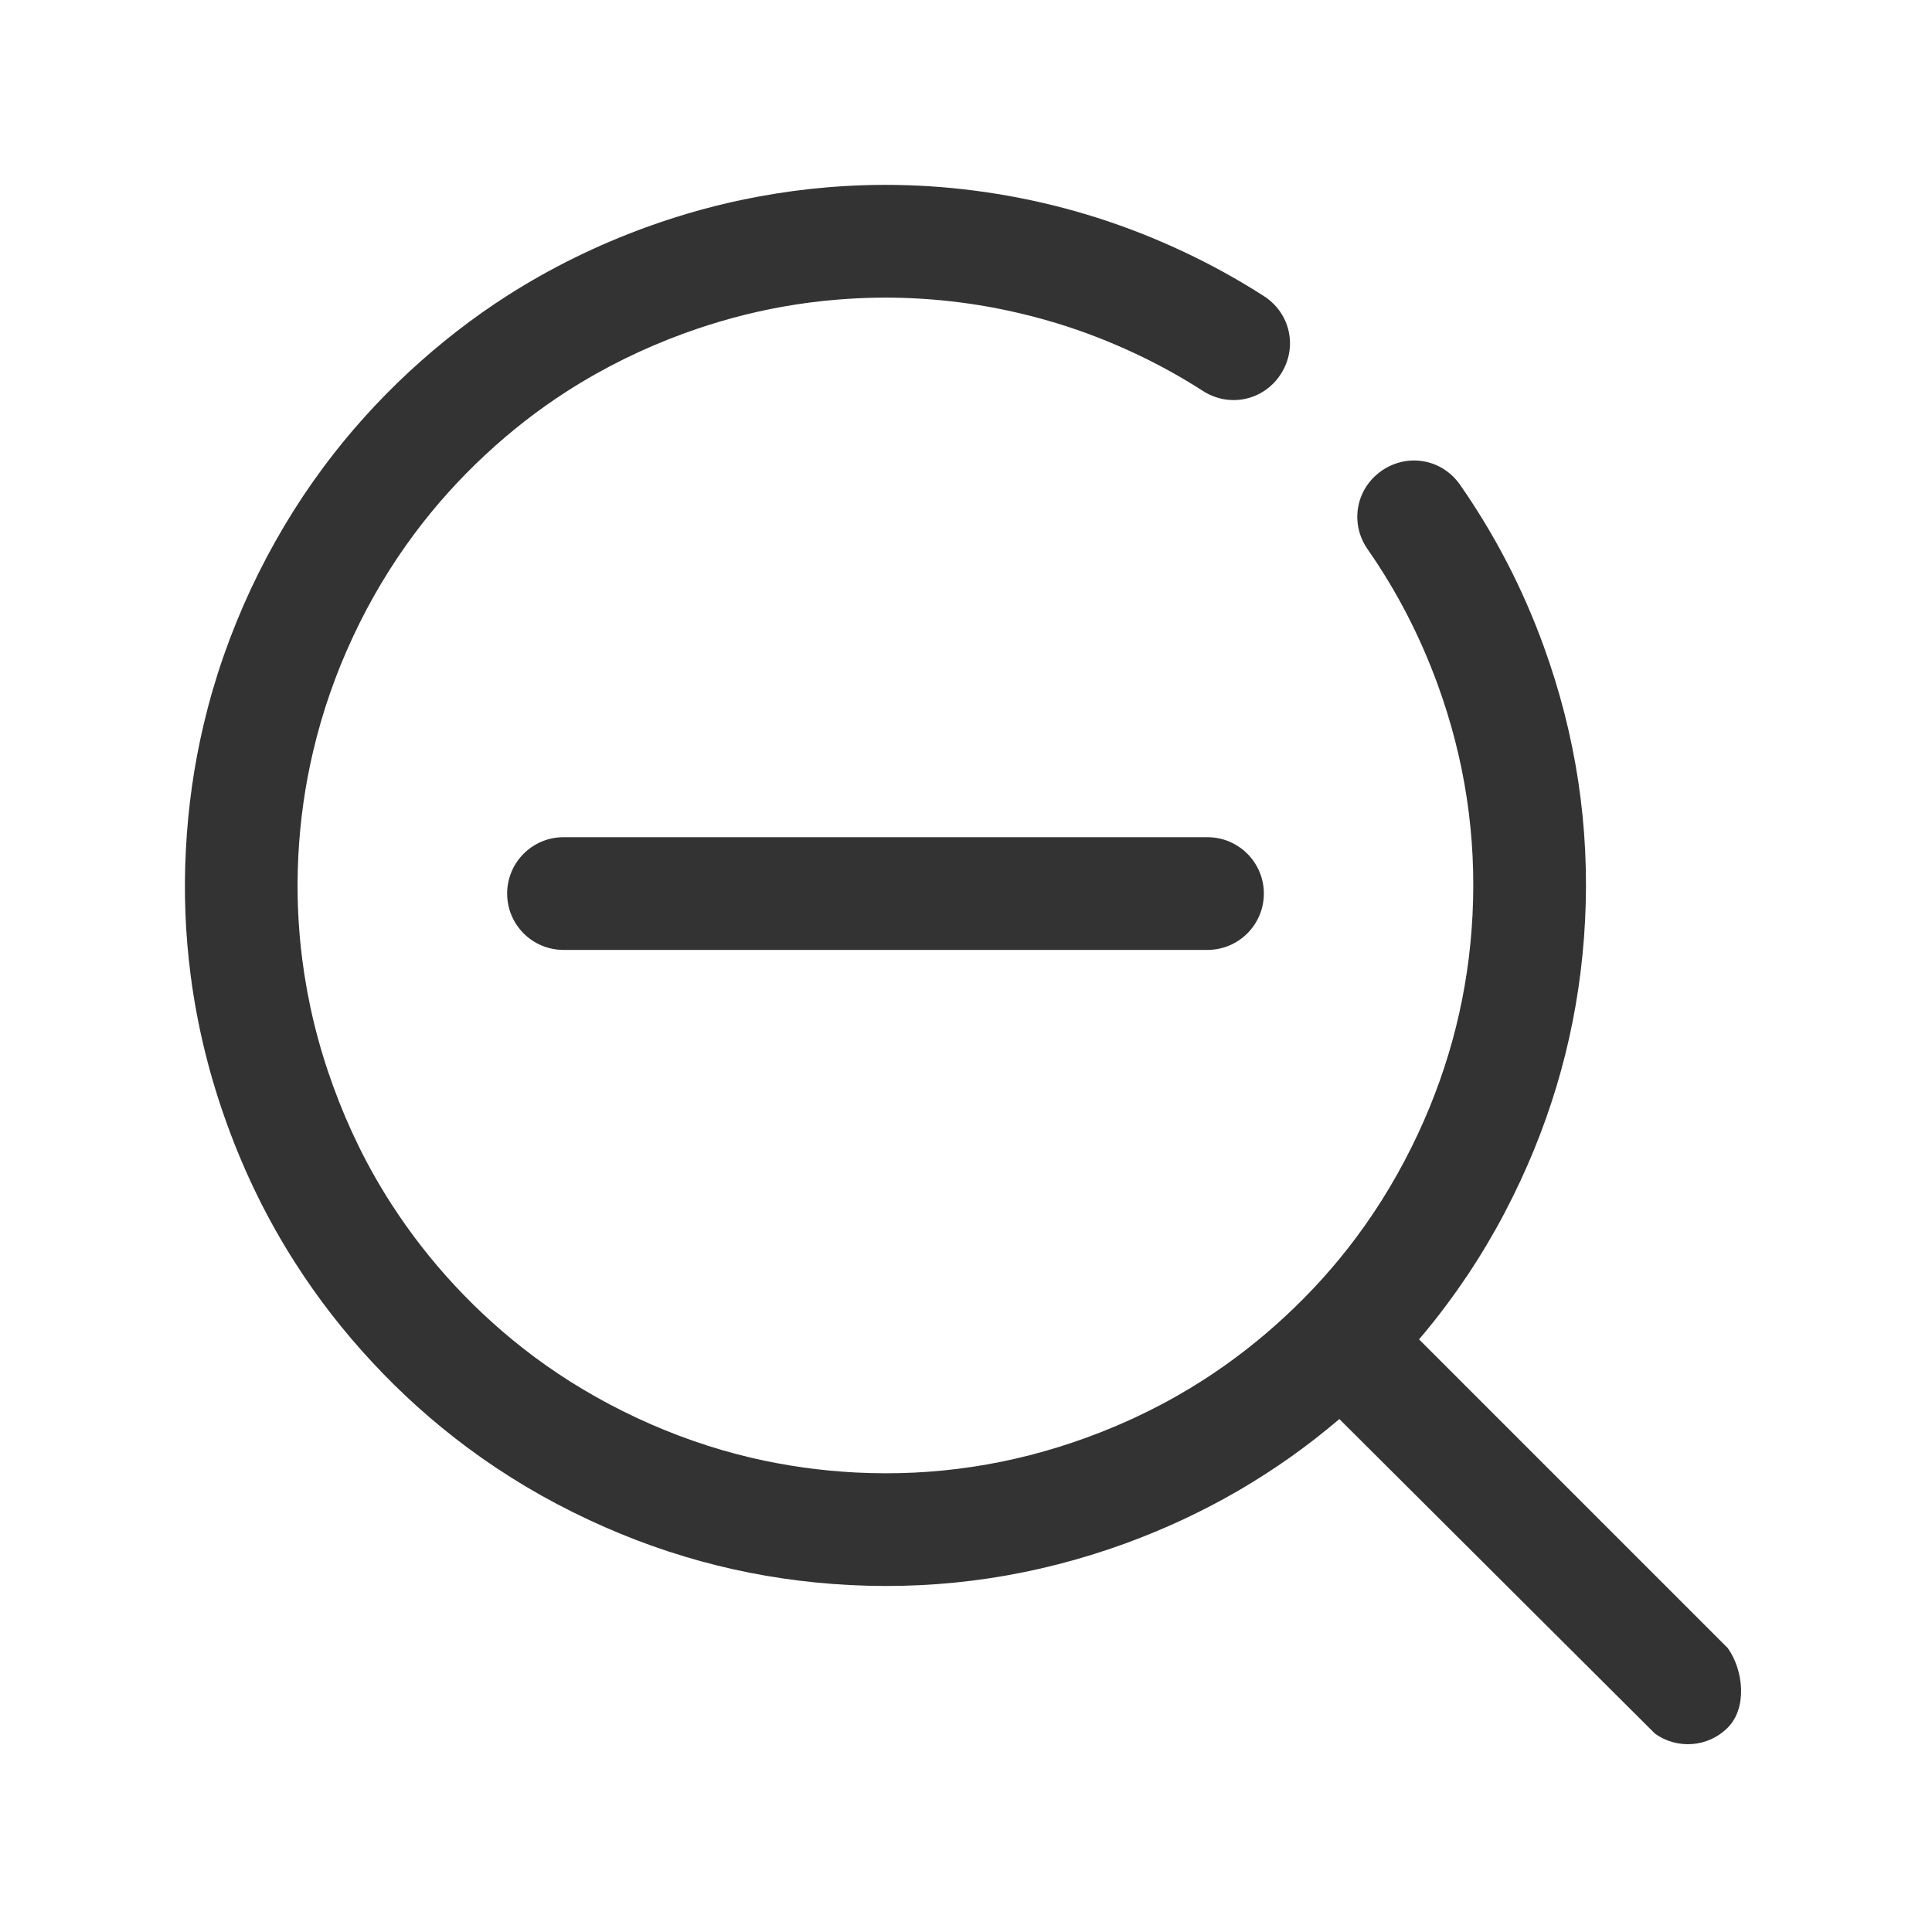
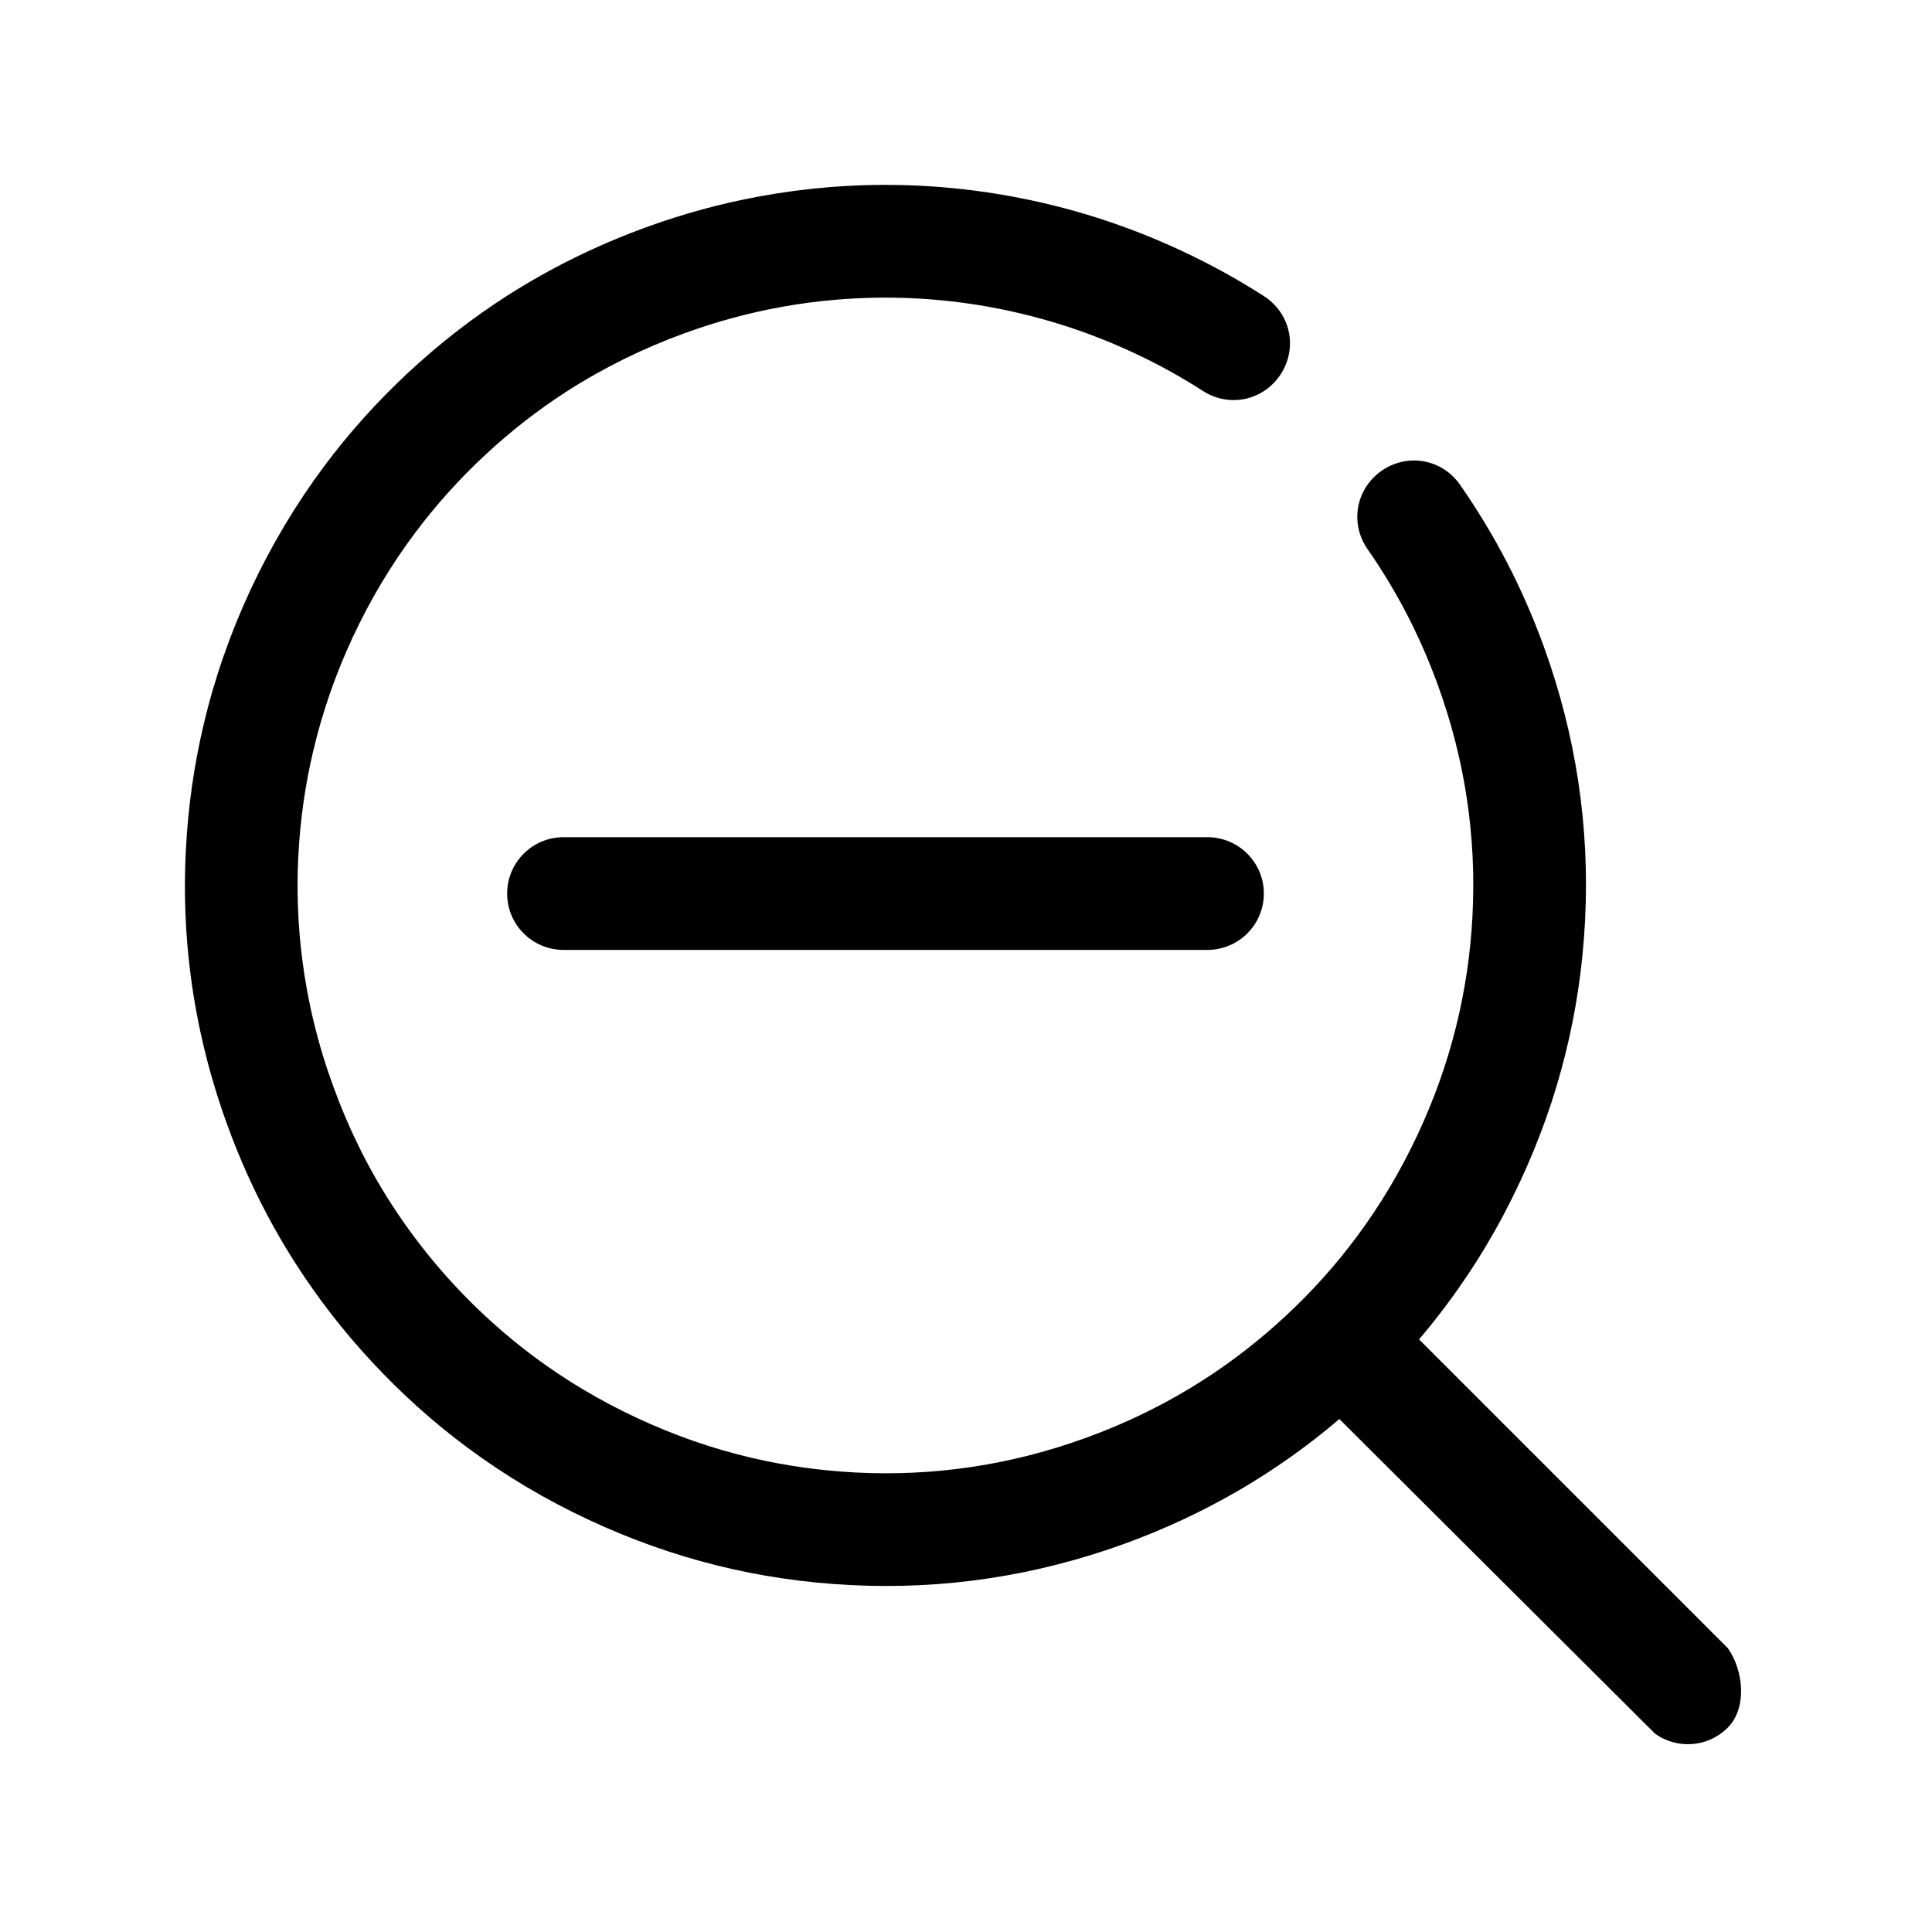
<svg xmlns="http://www.w3.org/2000/svg" viewBox="0 0 24 24" width="24" height="24">
-   <path id="合并" d="M18.138 6.023C18.569 6.642 18.915 7.309 19.175 8.024C19.578 9.132 19.75 10.271 19.69 11.44C19.632 12.569 19.364 13.648 18.884 14.676C18.631 15.22 18.329 15.727 17.978 16.198C17.867 16.348 17.75 16.495 17.628 16.638L21.462 20.472C21.659 20.746 21.708 21.216 21.462 21.462C21.217 21.708 20.833 21.733 20.559 21.536L16.638 17.628C15.85 18.3 14.962 18.815 13.975 19.175C12.866 19.578 11.727 19.75 10.559 19.69C9.43 19.633 8.351 19.364 7.323 18.884C6.779 18.631 6.272 18.329 5.8 17.978C5.38 17.665 4.988 17.314 4.625 16.923C4.266 16.537 3.946 16.125 3.667 15.688C3.326 15.155 3.045 14.584 2.824 13.975C2.602 13.366 2.451 12.748 2.369 12.121C2.302 11.606 2.281 11.085 2.309 10.559C2.336 10.026 2.41 9.505 2.531 8.995C2.666 8.423 2.861 7.866 3.114 7.322C3.368 6.779 3.67 6.272 4.02 5.801C4.333 5.38 4.685 4.988 5.075 4.625C5.462 4.266 5.873 3.946 6.31 3.667C6.844 3.327 7.415 3.046 8.024 2.824C8.483 2.657 8.949 2.529 9.423 2.442C9.709 2.389 9.997 2.35 10.288 2.326C11.039 2.264 11.785 2.3 12.528 2.433C13.282 2.568 14.006 2.799 14.7 3.126C15.046 3.288 15.379 3.472 15.7 3.678C16.03 3.89 16.123 4.315 15.912 4.645C15.7 4.975 15.274 5.068 14.944 4.857C14.675 4.684 14.395 4.529 14.105 4.393C13.79 4.245 13.468 4.12 13.139 4.019C12.858 3.933 12.572 3.864 12.281 3.811C11.658 3.7 11.032 3.67 10.403 3.722C10.175 3.74 9.948 3.77 9.723 3.81C9.31 3.884 8.903 3.994 8.502 4.14C7.983 4.329 7.496 4.57 7.041 4.862C6.683 5.092 6.346 5.355 6.029 5.65C5.705 5.951 5.413 6.276 5.153 6.624C4.855 7.023 4.598 7.453 4.383 7.914C4.168 8.375 4.004 8.848 3.89 9.333C3.79 9.756 3.729 10.188 3.706 10.63C3.684 11.062 3.7 11.49 3.754 11.913C3.822 12.448 3.95 12.976 4.14 13.496C4.329 14.016 4.569 14.503 4.862 14.957C5.093 15.315 5.355 15.653 5.65 15.97C5.951 16.294 6.276 16.585 6.624 16.846C7.023 17.144 7.453 17.4 7.914 17.615C8.375 17.83 8.848 17.995 9.333 18.109C9.756 18.208 10.188 18.269 10.63 18.292C11.61 18.342 12.565 18.198 13.496 17.859C14.016 17.67 14.503 17.429 14.957 17.137C15.315 16.906 15.653 16.643 15.97 16.348C16.294 16.047 16.586 15.723 16.846 15.374C17.144 14.975 17.4 14.545 17.615 14.084C18.018 13.221 18.244 12.316 18.292 11.369C18.342 10.389 18.198 9.433 17.859 8.503C17.64 7.902 17.351 7.342 16.989 6.823C16.765 6.501 16.842 6.072 17.163 5.848C17.485 5.625 17.914 5.701 18.138 6.023Z" fill="rgb(0,0,0)" fill-opacity="0.8" fill-rule="evenodd" />
-   <path id="合并" d="M15 10.4C15.386 10.4 15.7 10.714 15.7 11.1C15.7 11.487 15.386 11.8 15 11.8L7 11.8C6.613 11.8 6.3 11.487 6.3 11.1C6.3 10.714 6.613 10.4 7 10.4L15 10.4Z" fill="rgb(0,0,0)" fill-opacity="0.8" fill-rule="evenodd" />
+   <path d="M18.138 6.023C18.569 6.642 18.915 7.309 19.175 8.024C19.578 9.132 19.75 10.271 19.69 11.44C19.632 12.569 19.364 13.648 18.884 14.676C18.631 15.22 18.329 15.727 17.978 16.198C17.867 16.348 17.75 16.495 17.628 16.638L21.462 20.472C21.659 20.746 21.708 21.216 21.462 21.462C21.217 21.708 20.833 21.733 20.559 21.536L16.638 17.628C15.85 18.3 14.962 18.815 13.975 19.175C12.866 19.578 11.727 19.75 10.559 19.69C9.43 19.633 8.351 19.364 7.323 18.884C6.779 18.631 6.272 18.329 5.8 17.978C5.38 17.665 4.988 17.314 4.625 16.923C4.266 16.537 3.946 16.125 3.667 15.688C3.326 15.155 3.045 14.584 2.824 13.975C2.602 13.366 2.451 12.748 2.369 12.121C2.302 11.606 2.281 11.085 2.309 10.559C2.336 10.026 2.41 9.505 2.531 8.995C2.666 8.423 2.861 7.866 3.114 7.322C3.368 6.779 3.67 6.272 4.02 5.801C4.333 5.38 4.685 4.988 5.075 4.625C5.462 4.266 5.873 3.946 6.31 3.667C6.844 3.327 7.415 3.046 8.024 2.824C8.483 2.657 8.949 2.529 9.423 2.442C9.709 2.389 9.997 2.35 10.288 2.326C11.039 2.264 11.785 2.3 12.528 2.433C13.282 2.568 14.006 2.799 14.7 3.126C15.046 3.288 15.379 3.472 15.7 3.678C16.03 3.89 16.123 4.315 15.912 4.645C15.7 4.975 15.274 5.068 14.944 4.857C14.675 4.684 14.395 4.529 14.105 4.393C13.79 4.245 13.468 4.12 13.139 4.019C12.858 3.933 12.572 3.864 12.281 3.811C11.658 3.7 11.032 3.67 10.403 3.722C10.175 3.74 9.948 3.77 9.723 3.81C9.31 3.884 8.903 3.994 8.502 4.14C7.983 4.329 7.496 4.57 7.041 4.862C6.683 5.092 6.346 5.355 6.029 5.65C5.705 5.951 5.413 6.276 5.153 6.624C4.855 7.023 4.598 7.453 4.383 7.914C4.168 8.375 4.004 8.848 3.89 9.333C3.79 9.756 3.729 10.188 3.706 10.63C3.684 11.062 3.7 11.49 3.754 11.913C3.822 12.448 3.95 12.976 4.14 13.496C4.329 14.016 4.569 14.503 4.862 14.957C5.093 15.315 5.355 15.653 5.65 15.97C5.951 16.294 6.276 16.585 6.624 16.846C7.023 17.144 7.453 17.4 7.914 17.615C8.375 17.83 8.848 17.995 9.333 18.109C9.756 18.208 10.188 18.269 10.63 18.292C11.61 18.342 12.565 18.198 13.496 17.859C14.016 17.67 14.503 17.429 14.957 17.137C15.315 16.906 15.653 16.643 15.97 16.348C16.294 16.047 16.586 15.723 16.846 15.374C17.144 14.975 17.4 14.545 17.615 14.084C18.018 13.221 18.244 12.316 18.292 11.369C18.342 10.389 18.198 9.433 17.859 8.503C17.64 7.902 17.351 7.342 16.989 6.823C16.765 6.501 16.842 6.072 17.163 5.848C17.485 5.625 17.914 5.701 18.138 6.023Z" />
+   <path d="M15 10.4C15.386 10.4 15.7 10.714 15.7 11.1C15.7 11.487 15.386 11.8 15 11.8L7 11.8C6.613 11.8 6.3 11.487 6.3 11.1C6.3 10.714 6.613 10.4 7 10.4L15 10.4Z" />
</svg>
